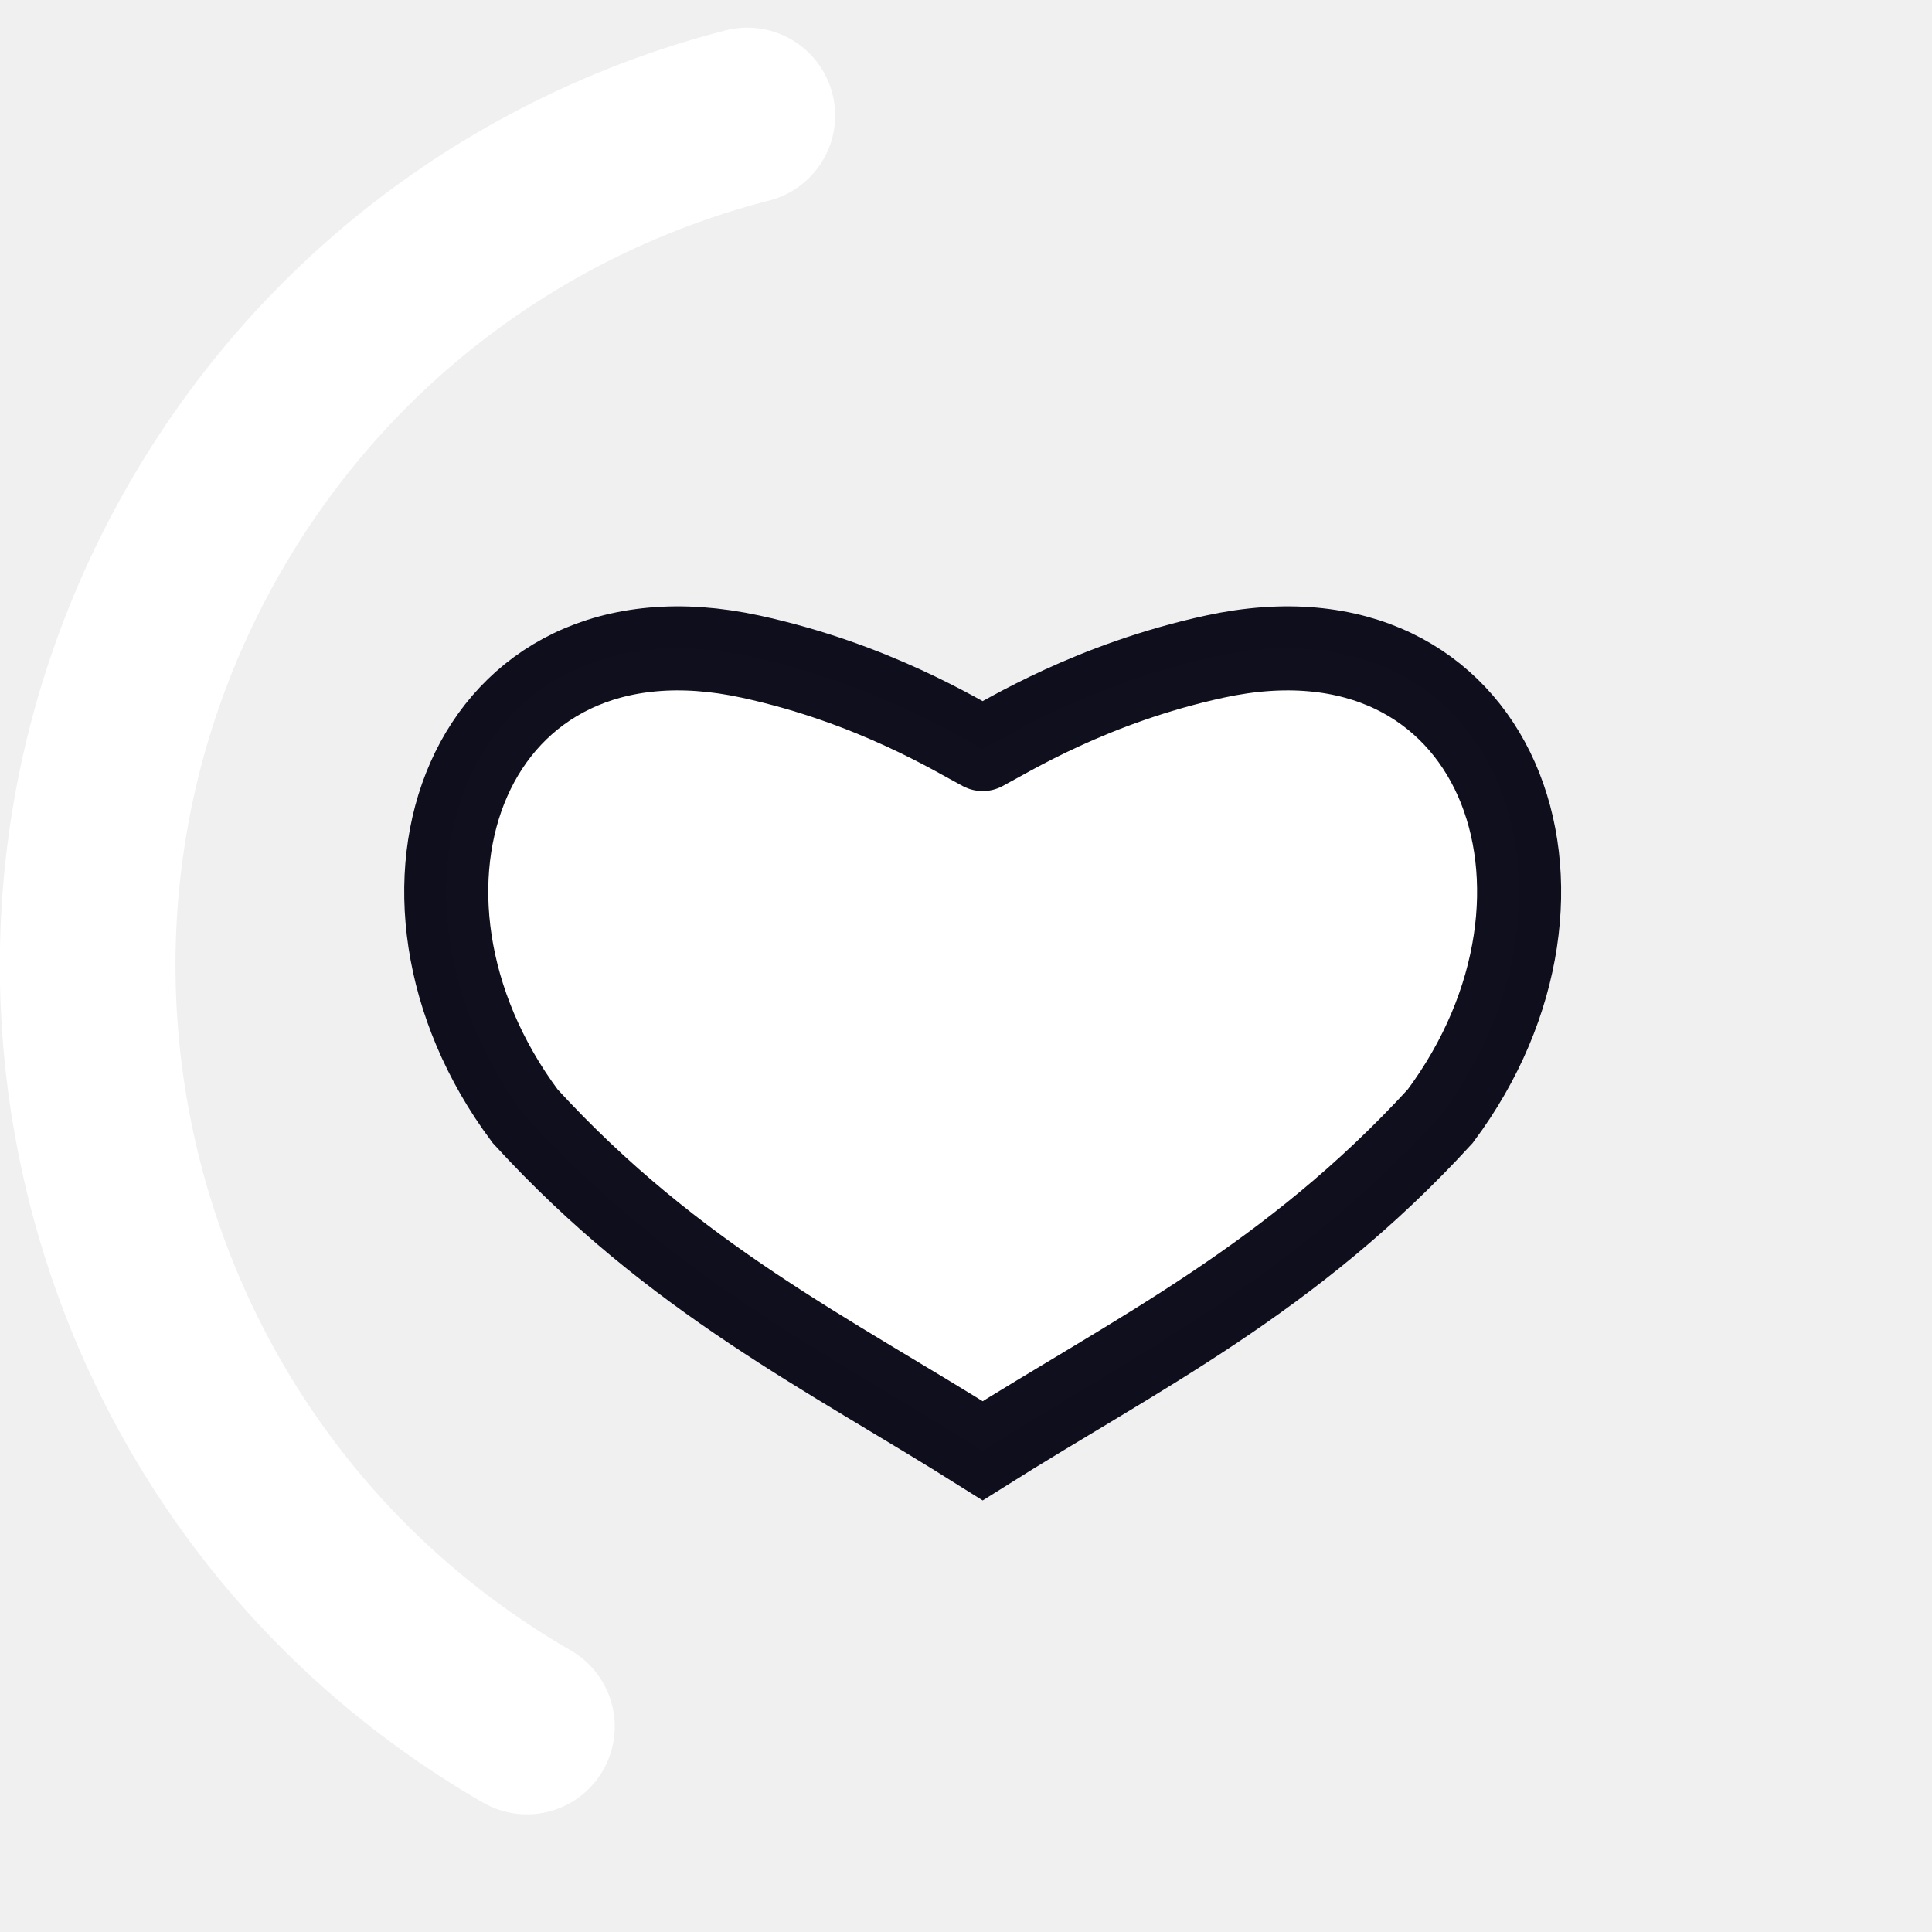
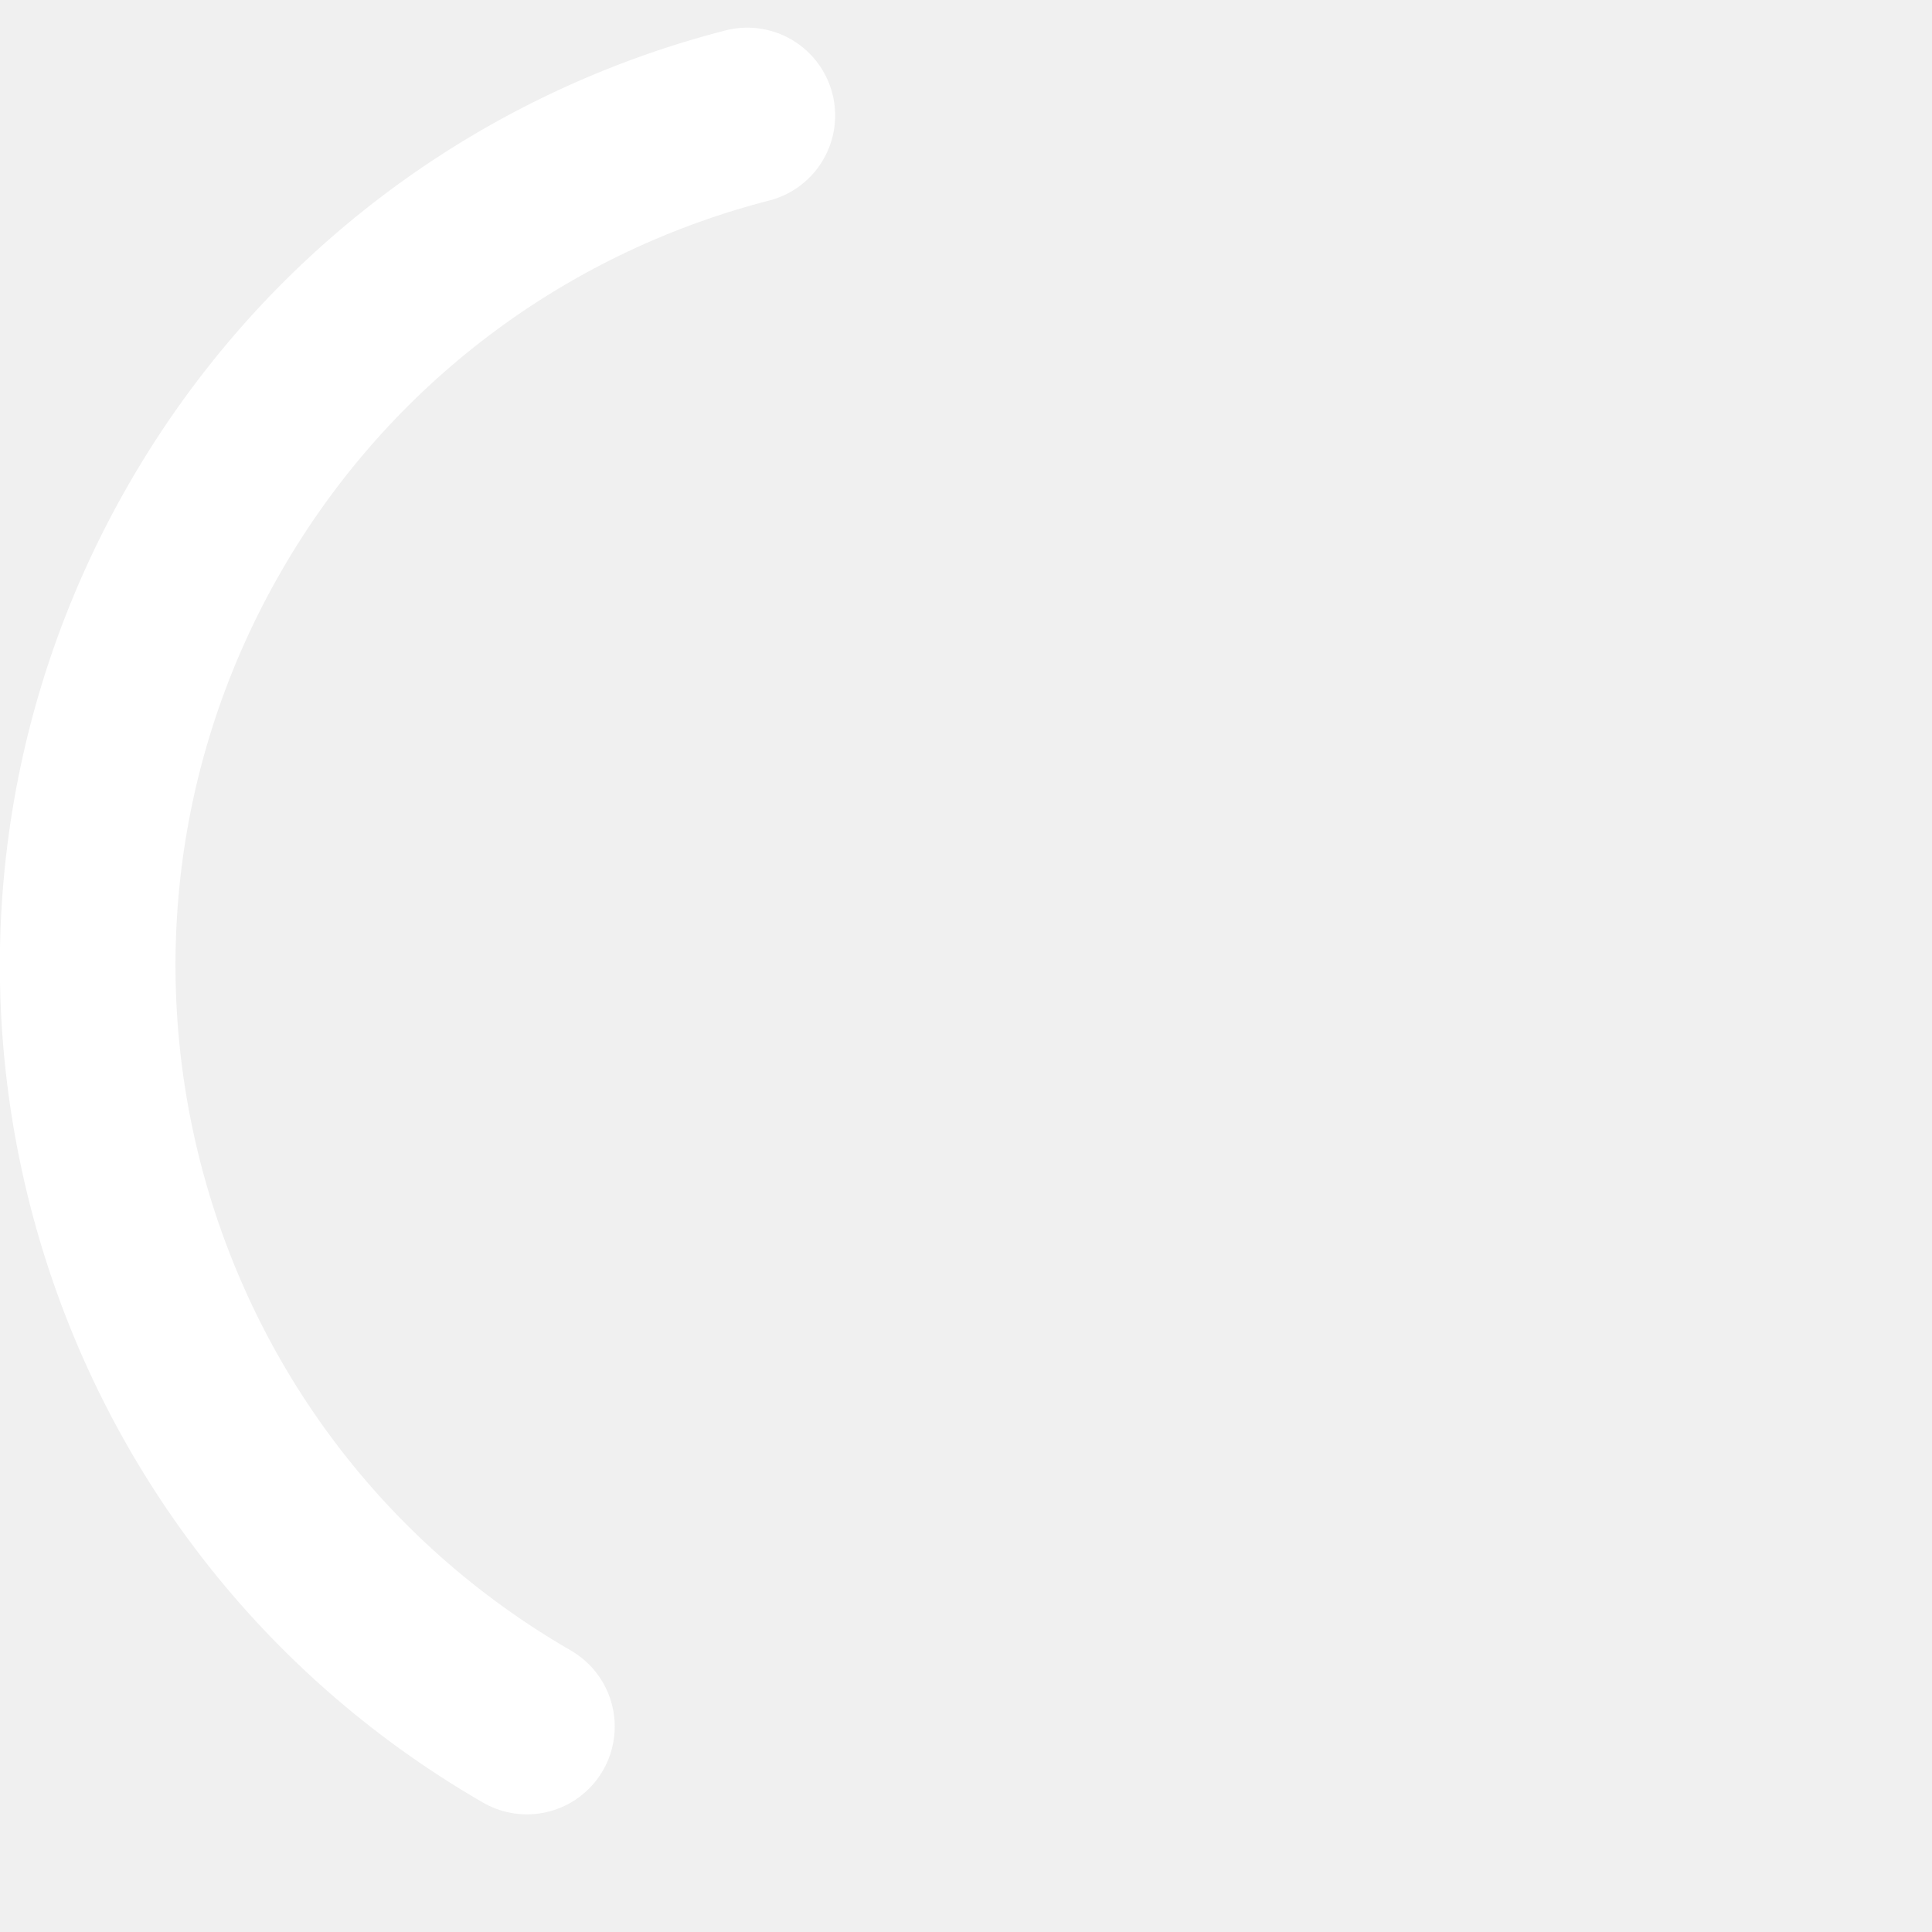
- <svg xmlns="http://www.w3.org/2000/svg" version="1.1" width="16px" height="16px" fill="#FFFFFF" viewBox="0 0 66 66" id="svg81">
-   <defs id="defs85" />
-   <circle class="path" r="30" fill="none" cx="33" cy="33" stroke="white" stroke-width="6" stroke-linecap="round" stroke-dasharray="187" stroke-dashoffset="116" transform="rotate(120 33 33)" id="circle79" />
-   <path id="path1445-6" d="m 33.57,25.589 c 0.852,-0.446 3.728,-2.247 7.929,-3.159 9.686,-2.103 13.409,8.049 7.698,15.705 -5.103,5.57 -10.399,8.129 -15.627,11.425 C 28.342,46.264 23.045,43.705 17.943,38.135 12.231,30.48 15.954,20.327 25.64,22.43 c 4.201,0.912 7.076,2.714 7.929,3.159" style="fill-opacity:1;stroke:#00000f;stroke-width:2.871;stroke-linecap:round;stroke-linejoin:miter;stroke-miterlimit:4.7;stroke-dasharray:none;stroke-opacity:0.941" />
+ <svg xmlns="http://www.w3.org/2000/svg" version="1.1" width="16px" height="16px" fill="#FFFFFF" viewBox="0 0 66 66">
+   <circle class="path" r="30" fill="none" cx="33" cy="33" stroke="white" stroke-width="6" stroke-linecap="round" stroke-dasharray="187" stroke-dashoffset="116" transform="rotate(120 33 33)" />
</svg>
